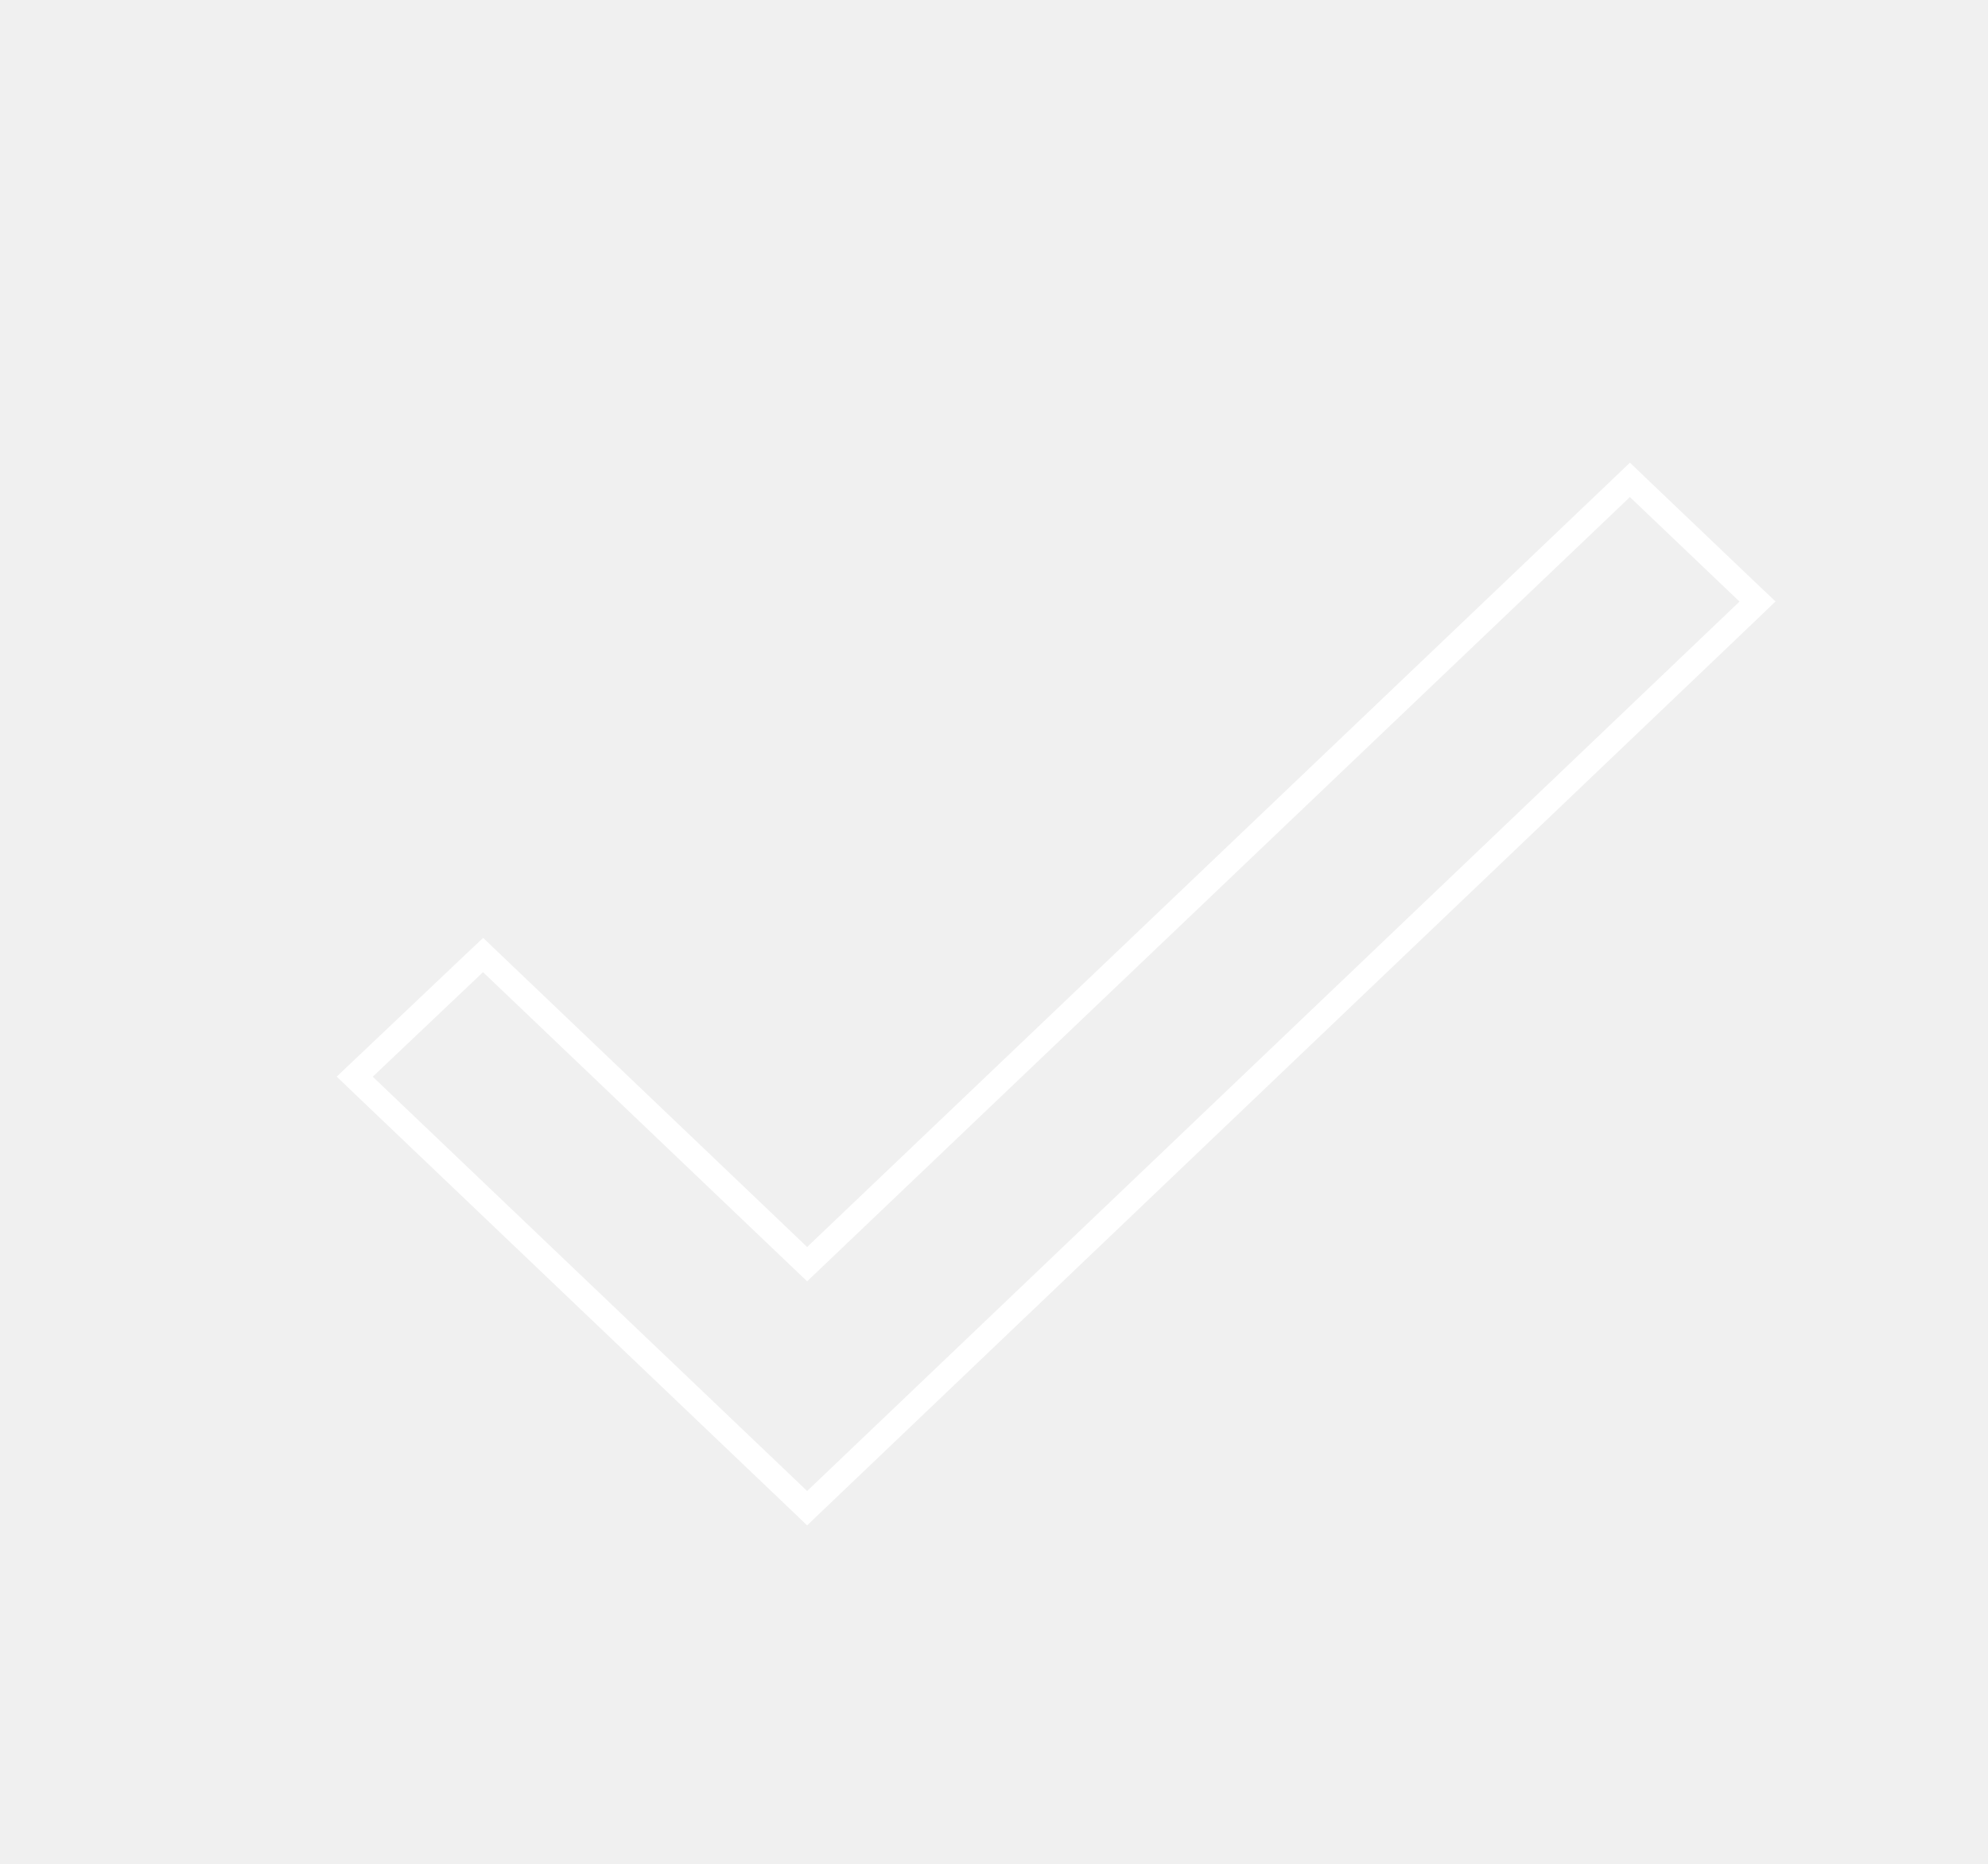
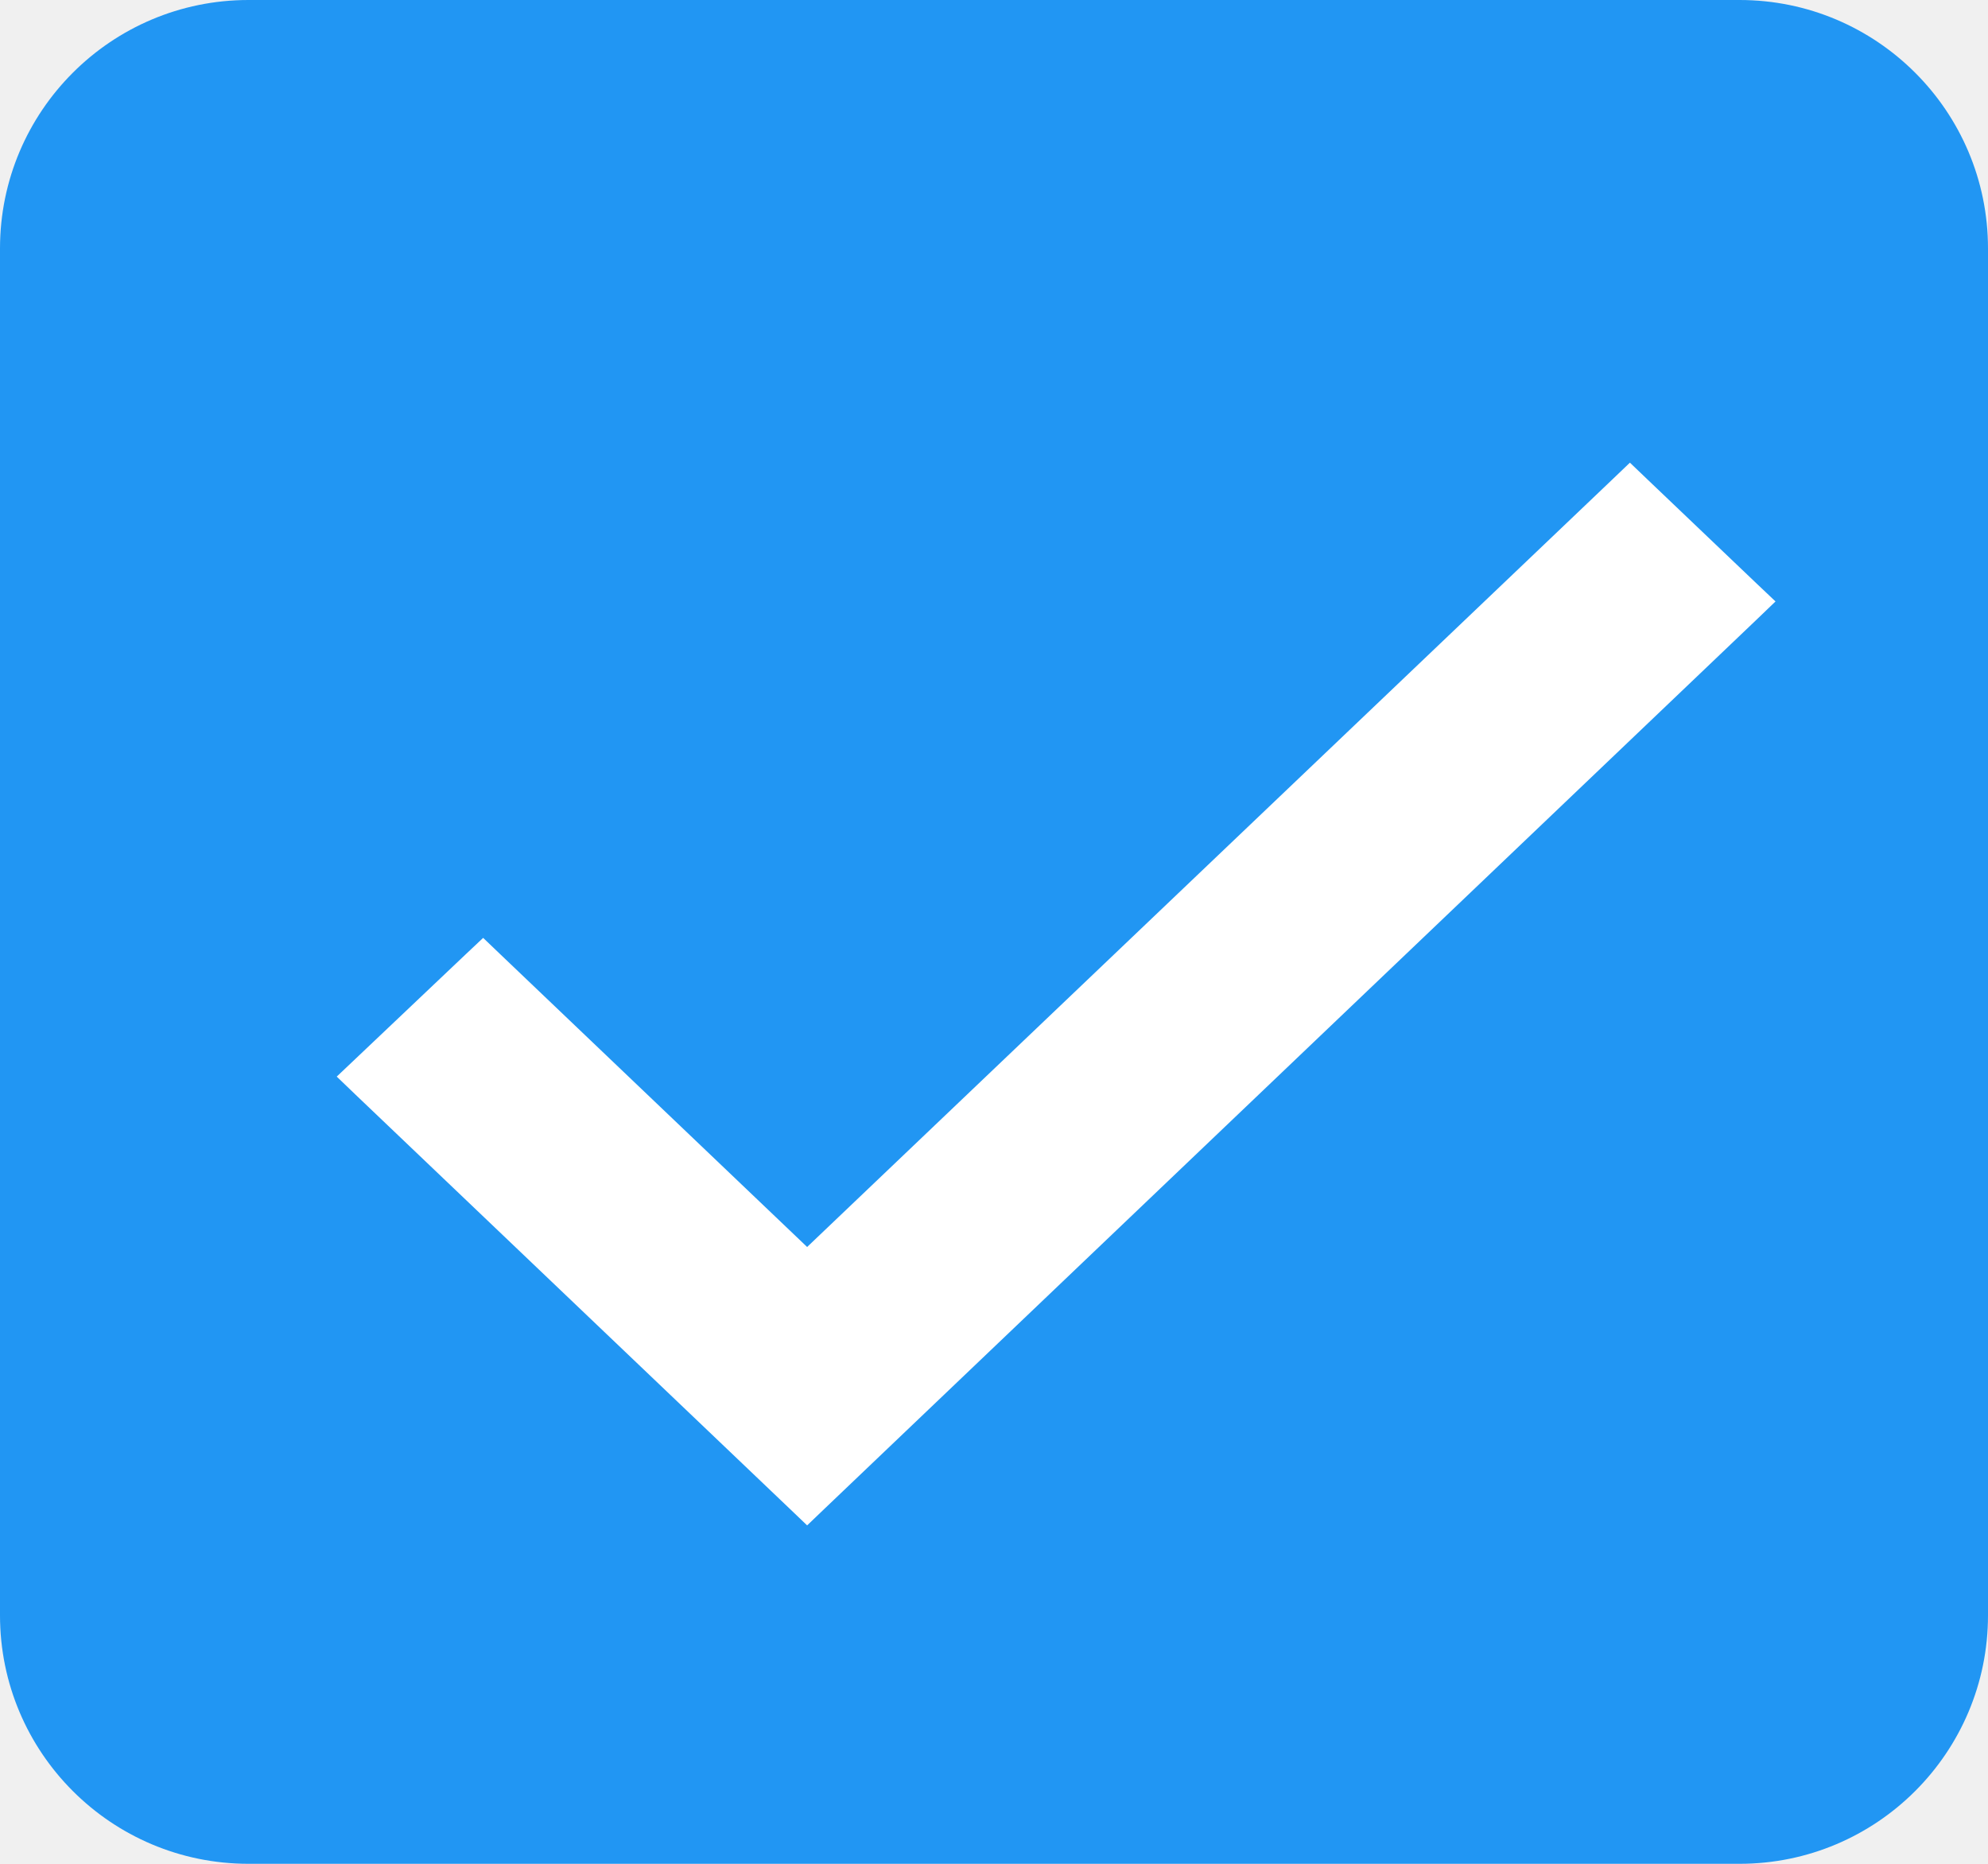
<svg xmlns="http://www.w3.org/2000/svg" width="16" height="15" fill="none">
-   <path d="m3.957 7.752-.069-.066-.069.065-.888.842-.076.072.076.073 3.496 3.334.069.066.069-.066 7.504-7.158.076-.073-.076-.072-.882-.841-.069-.066-.069.066-6.553 6.246-2.539-2.422Z" stroke="#fff" stroke-width=".2" />
+   <rect width="16" height="15" rx="2" fill="#2196F3" />
+   <path d="m3.957 7.752-.069-.066-.069.065-.888.842-.076.072.076.073 3.496 3.334.069.066.069-.066 7.504-7.158.076-.073-.076-.072-.882-.841-.069-.066-.069.066-6.553 6.246-2.539-2.422Z" fill="#fff" stroke="#fff" stroke-width=".2" />
</svg>
